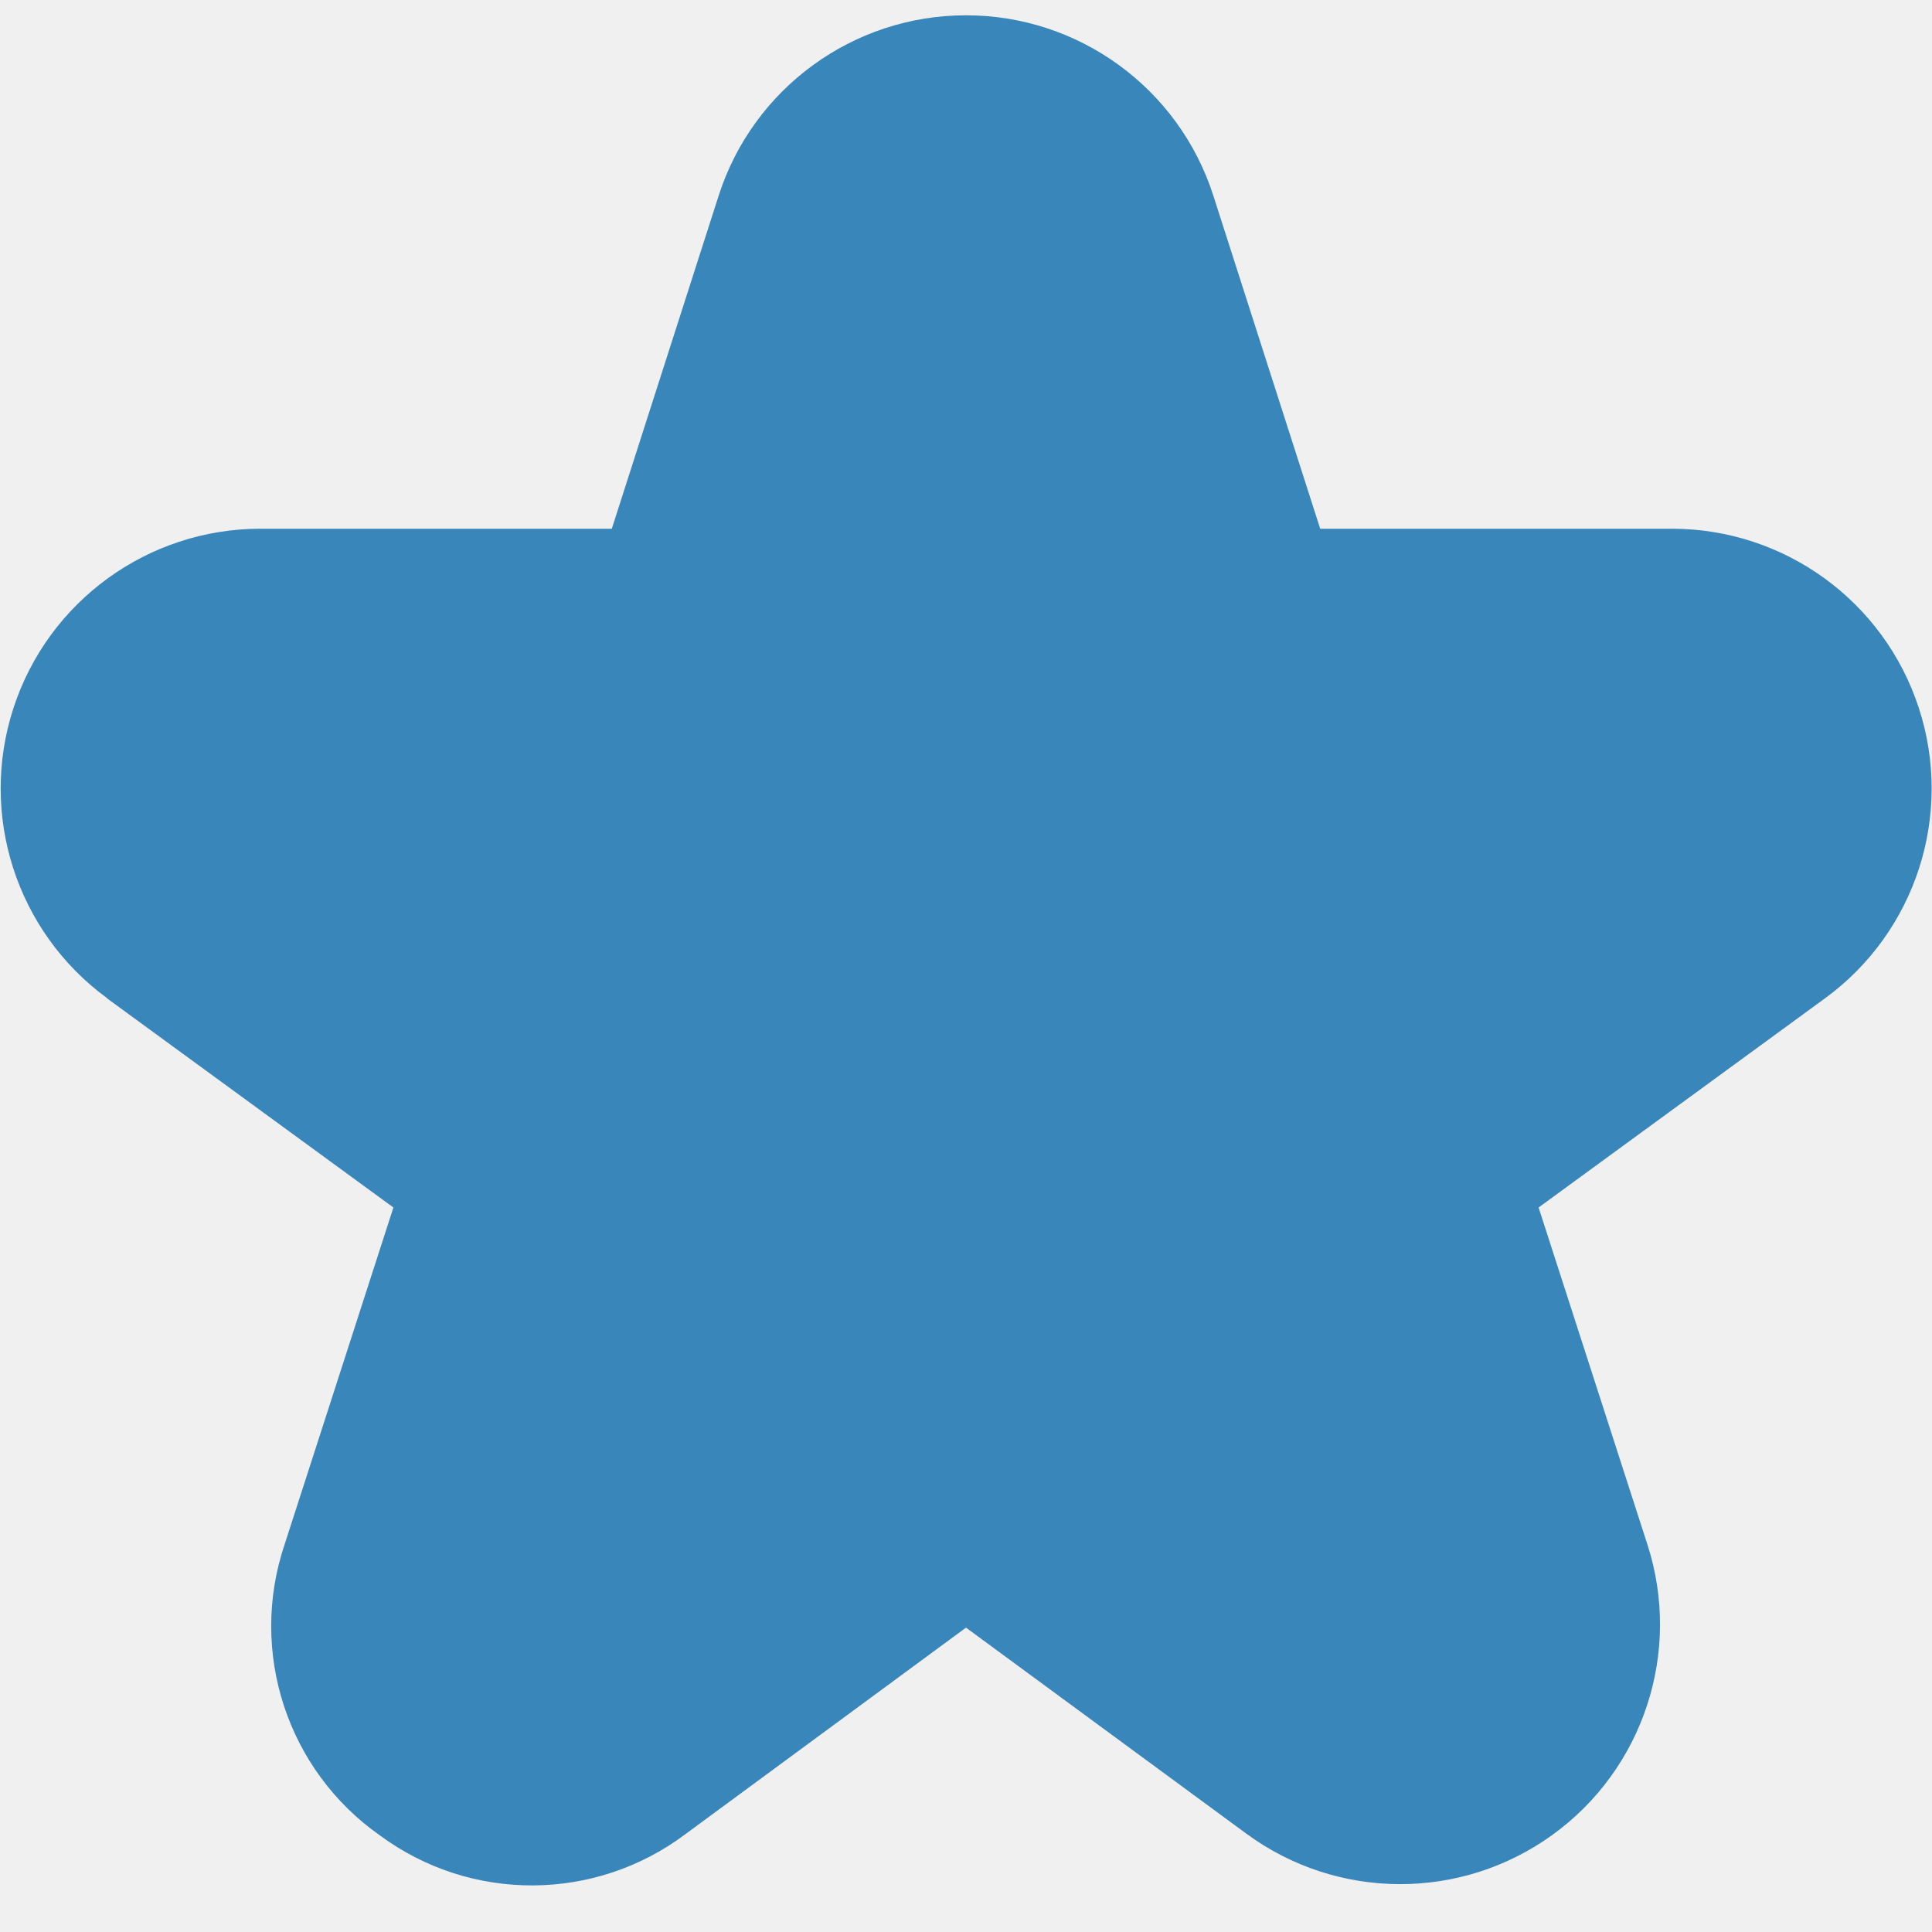
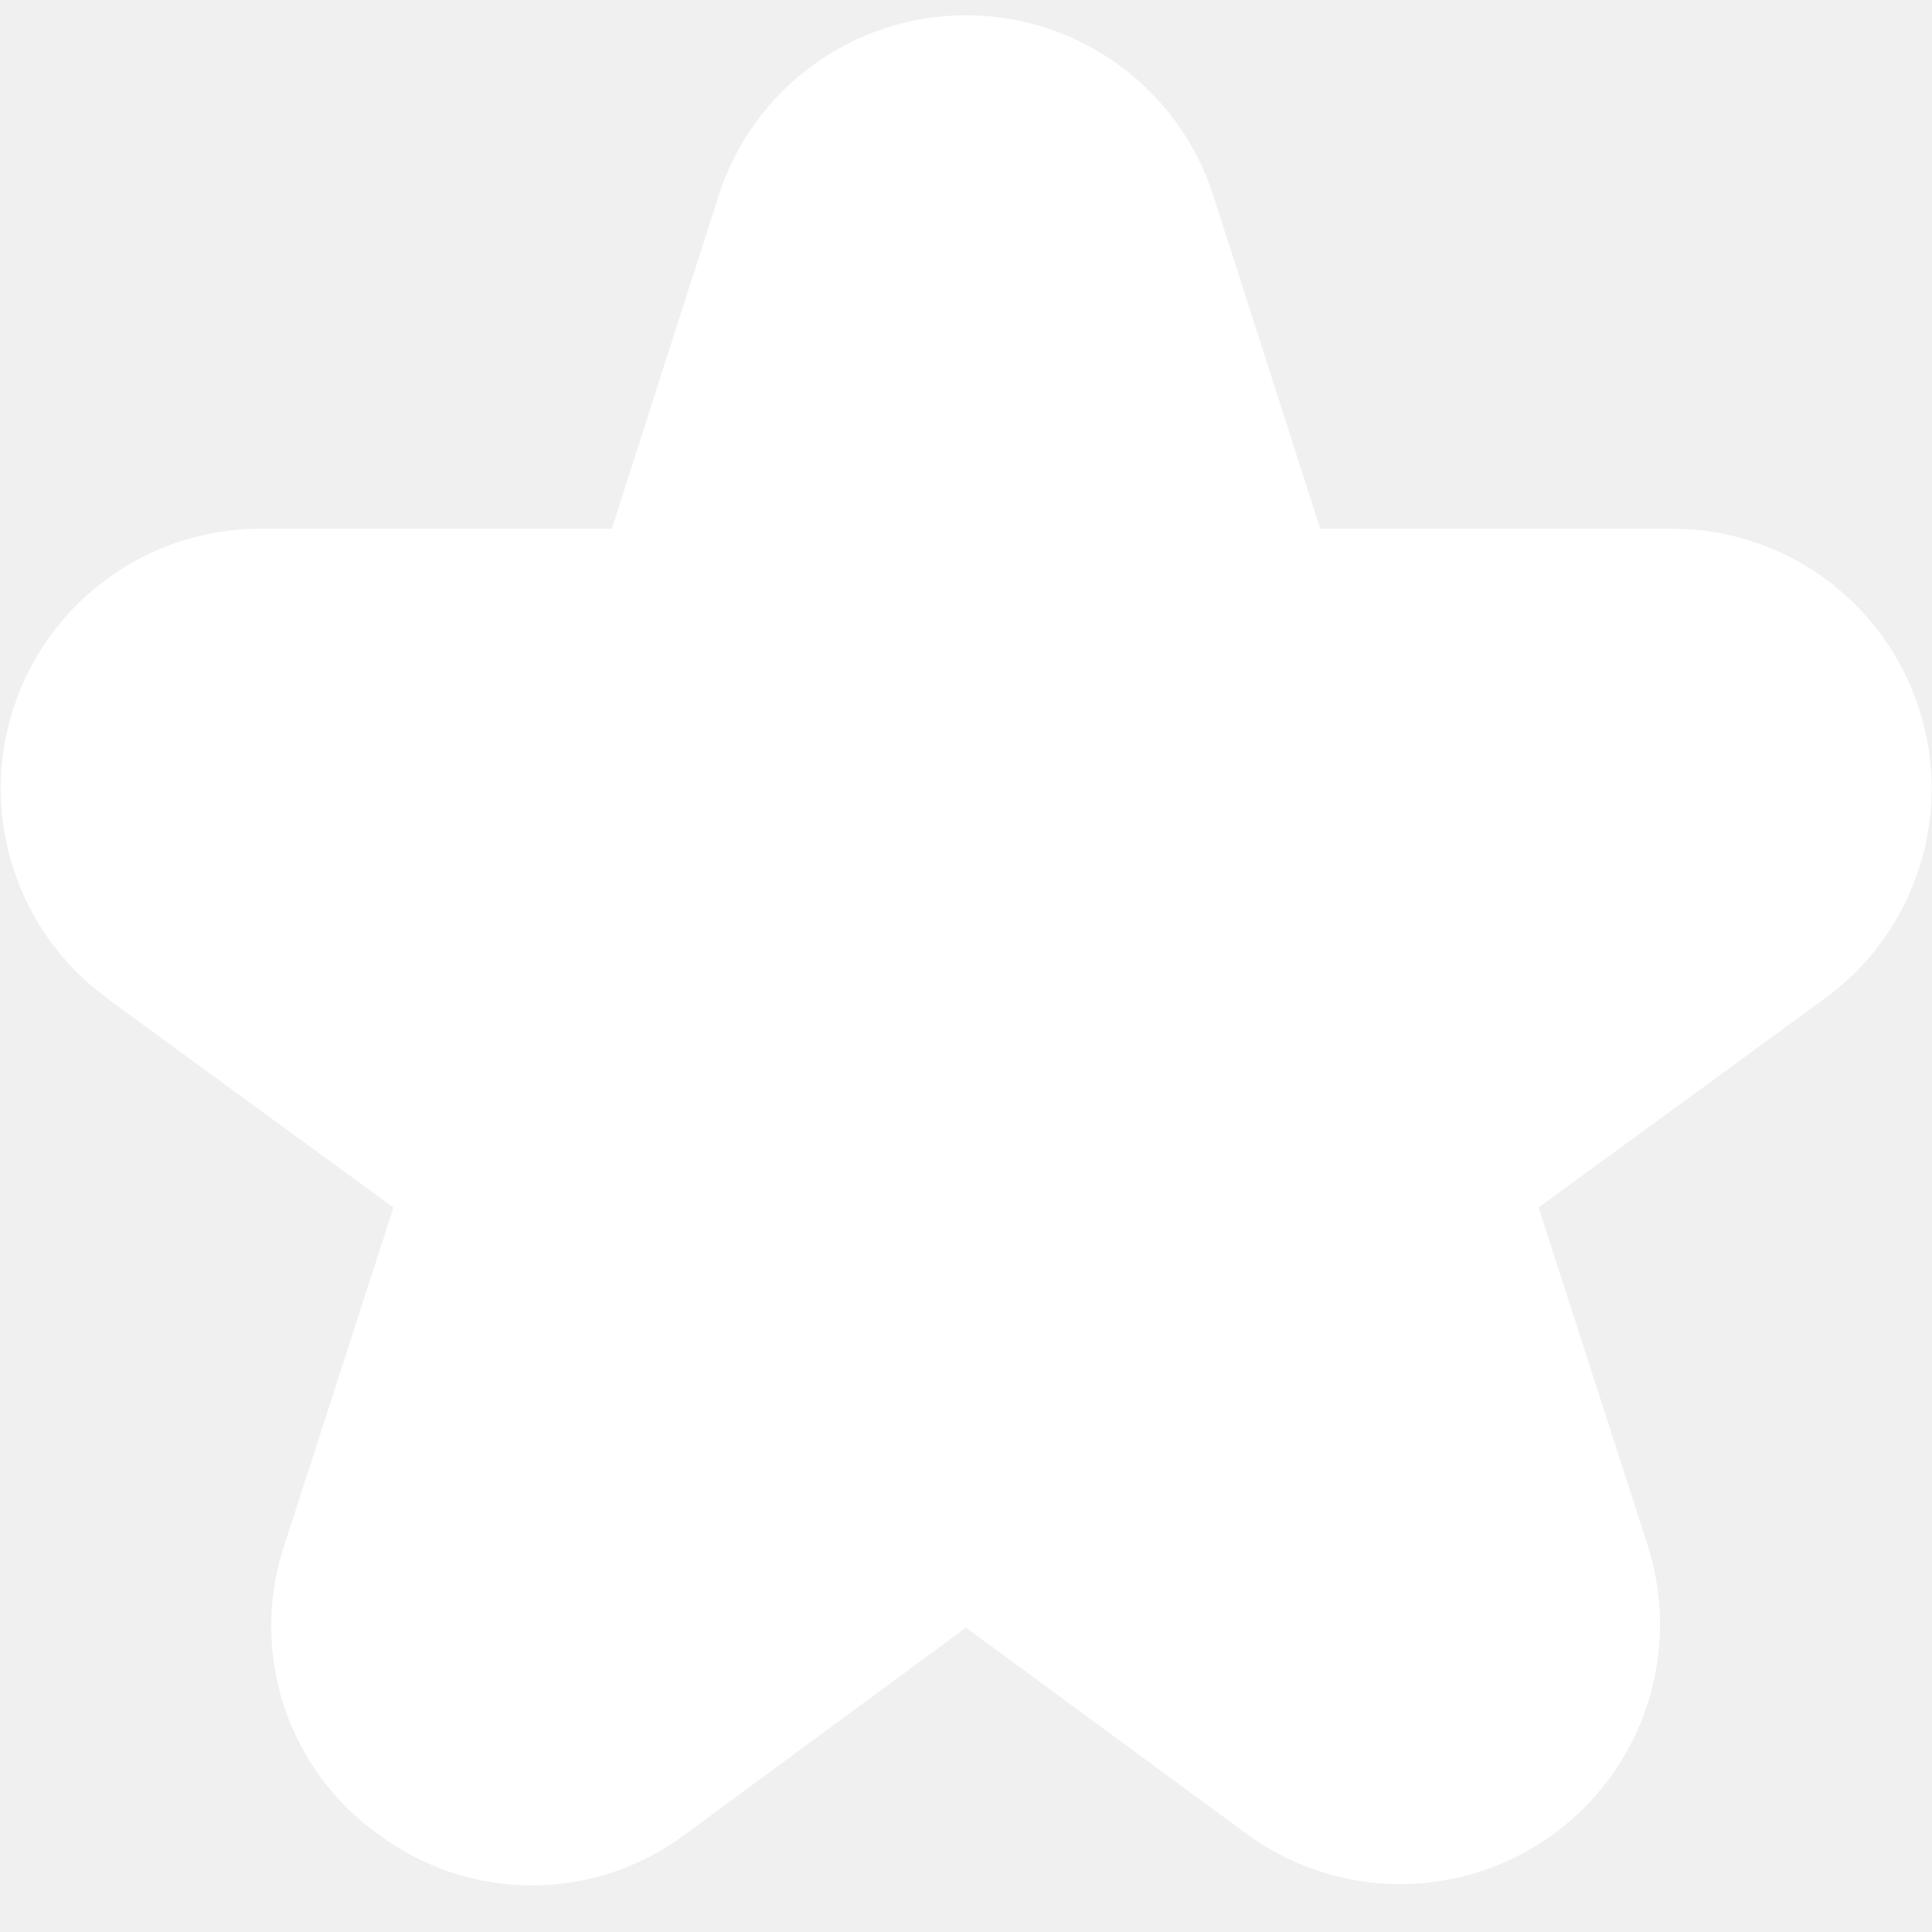
- <svg xmlns="http://www.w3.org/2000/svg" id="Filled" fill="rgb(57 134 186)" viewBox="0 0 24 24" width="512" height="512">
+ <svg xmlns="http://www.w3.org/2000/svg" id="Filled" fill="white" viewBox="0 0 24 24" width="512" height="512">
  <path d="M1.327,12.4,4.887,15,3.535,19.187A3.178,3.178,0,0,0,4.719,22.8a3.177,3.177,0,0,0,3.8-.019L12,20.219l3.482,2.559a3.227,3.227,0,0,0,4.983-3.591L19.113,15l3.56-2.6a3.227,3.227,0,0,0-1.9-5.832H16.4L15.073,2.432a3.227,3.227,0,0,0-6.146,0L7.6,6.568H3.231a3.227,3.227,0,0,0-1.9,5.832Z" />
</svg>
